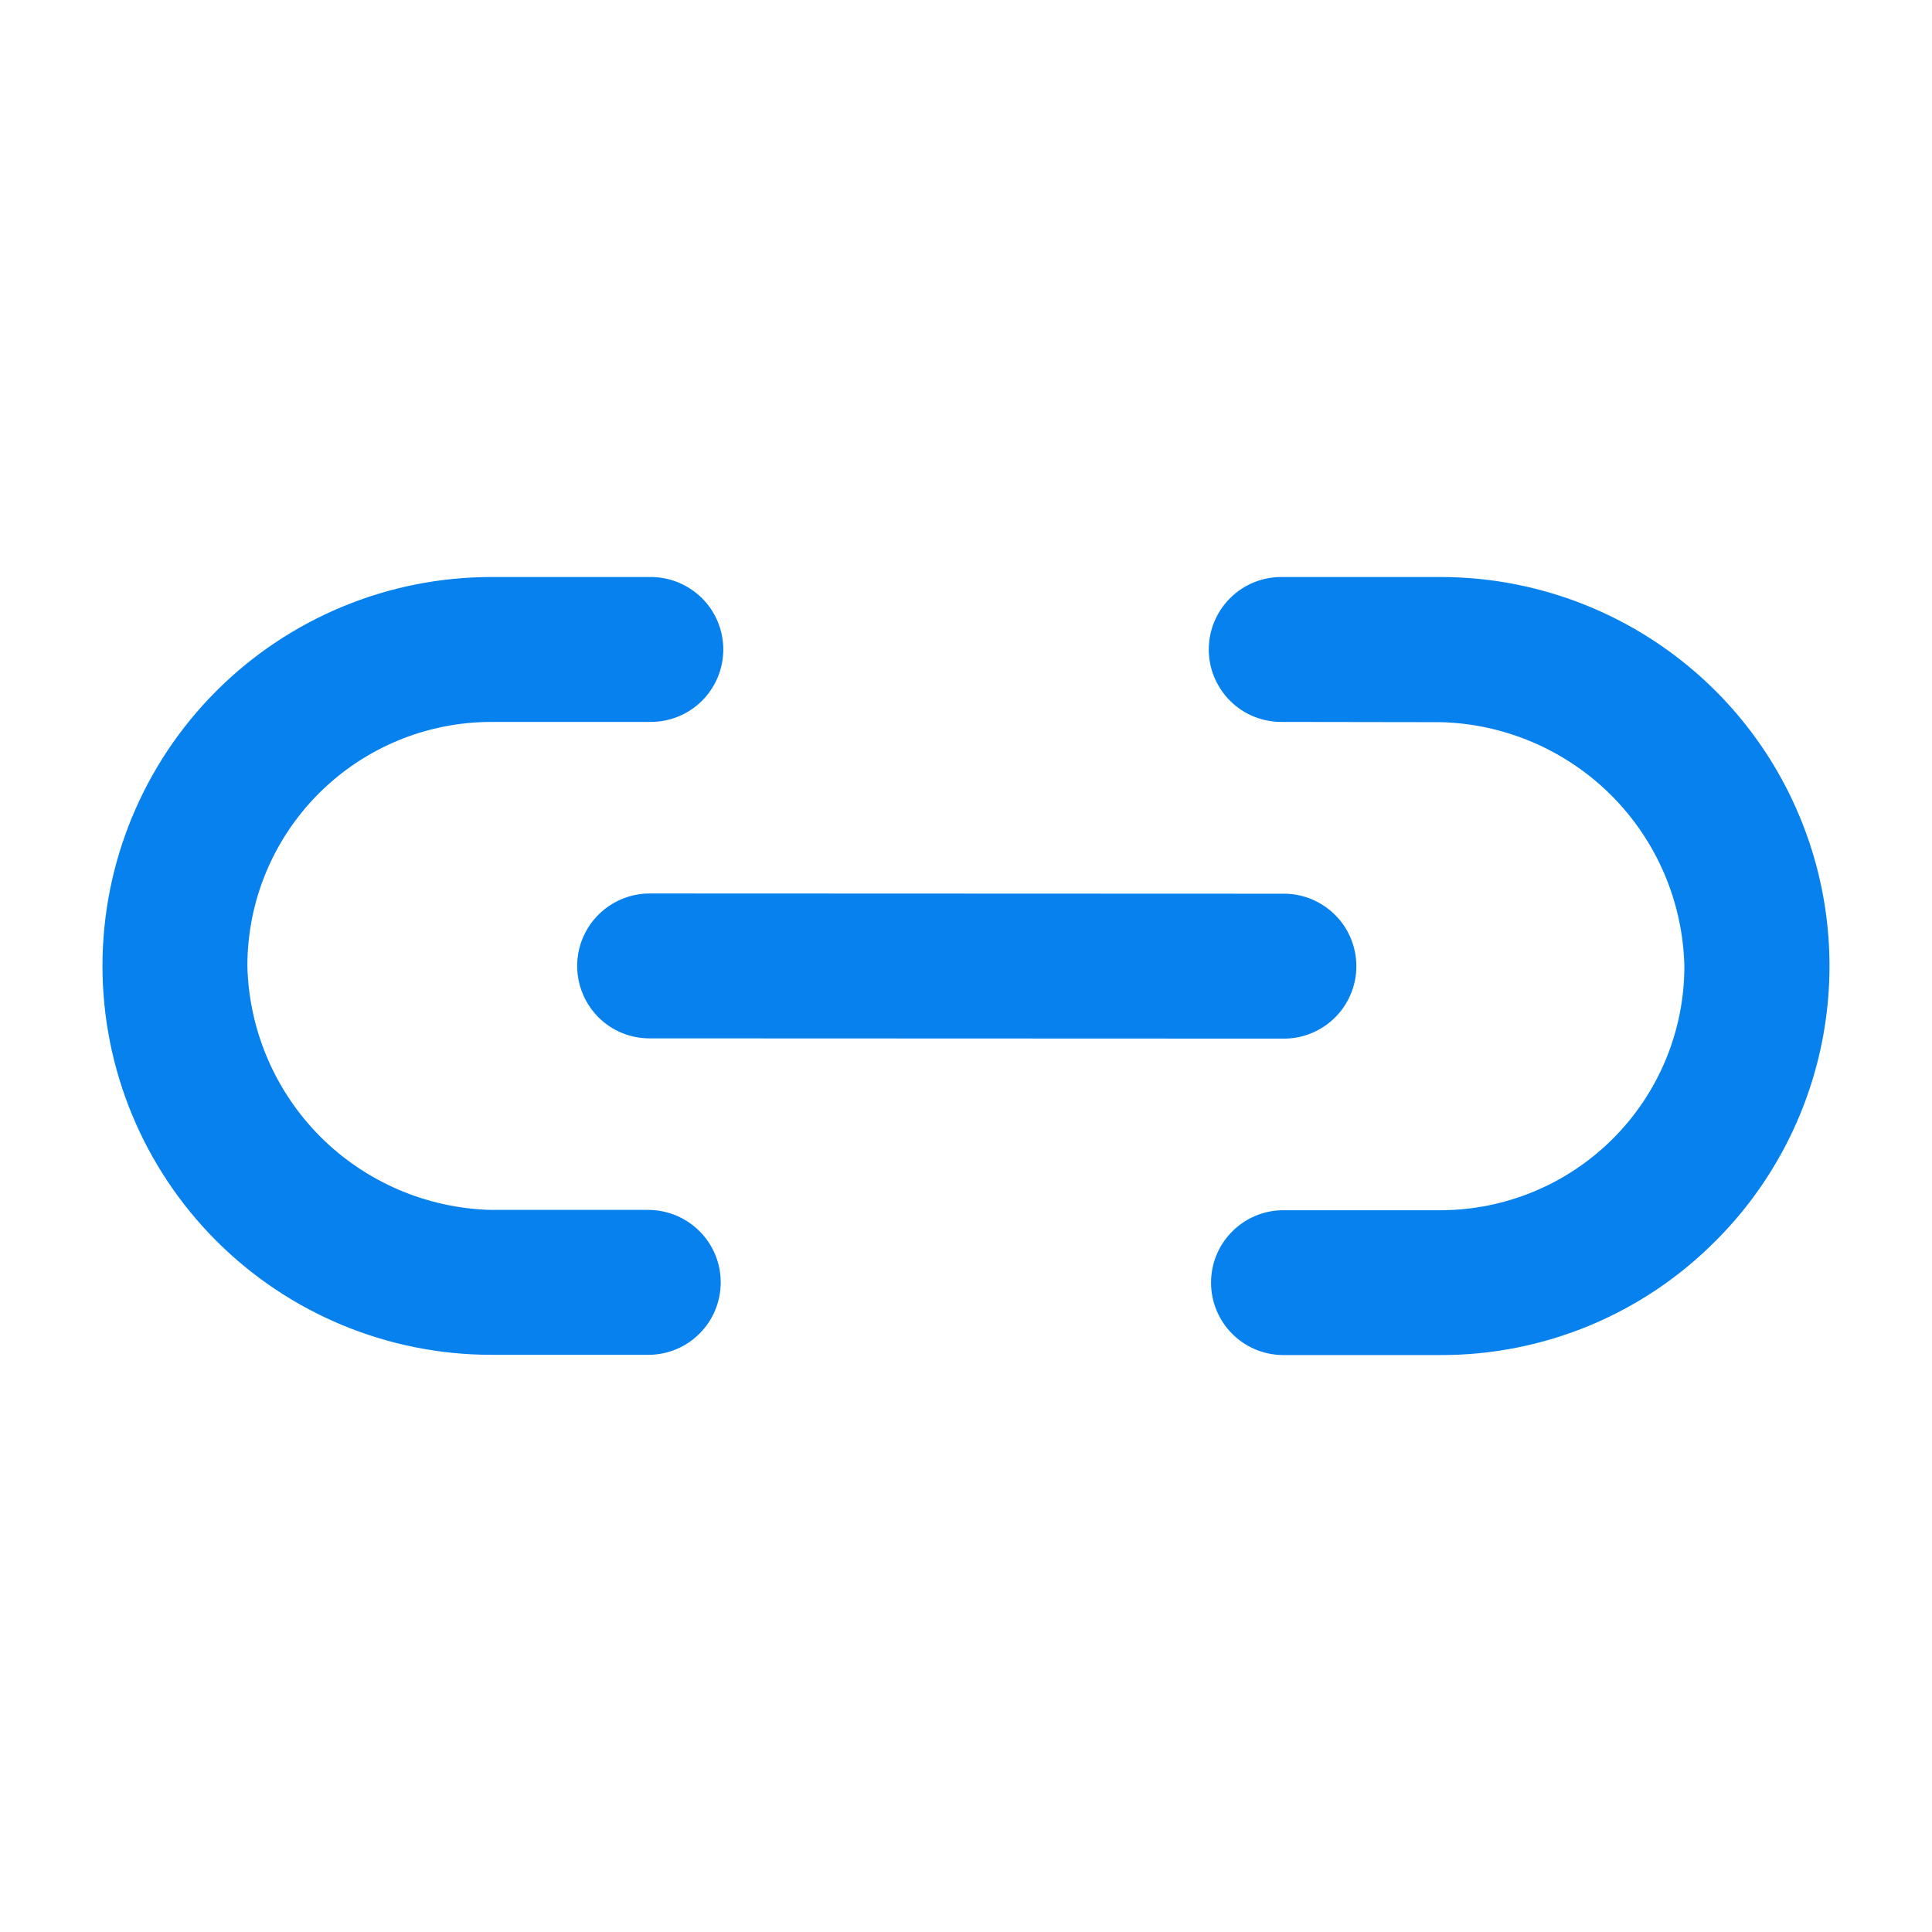
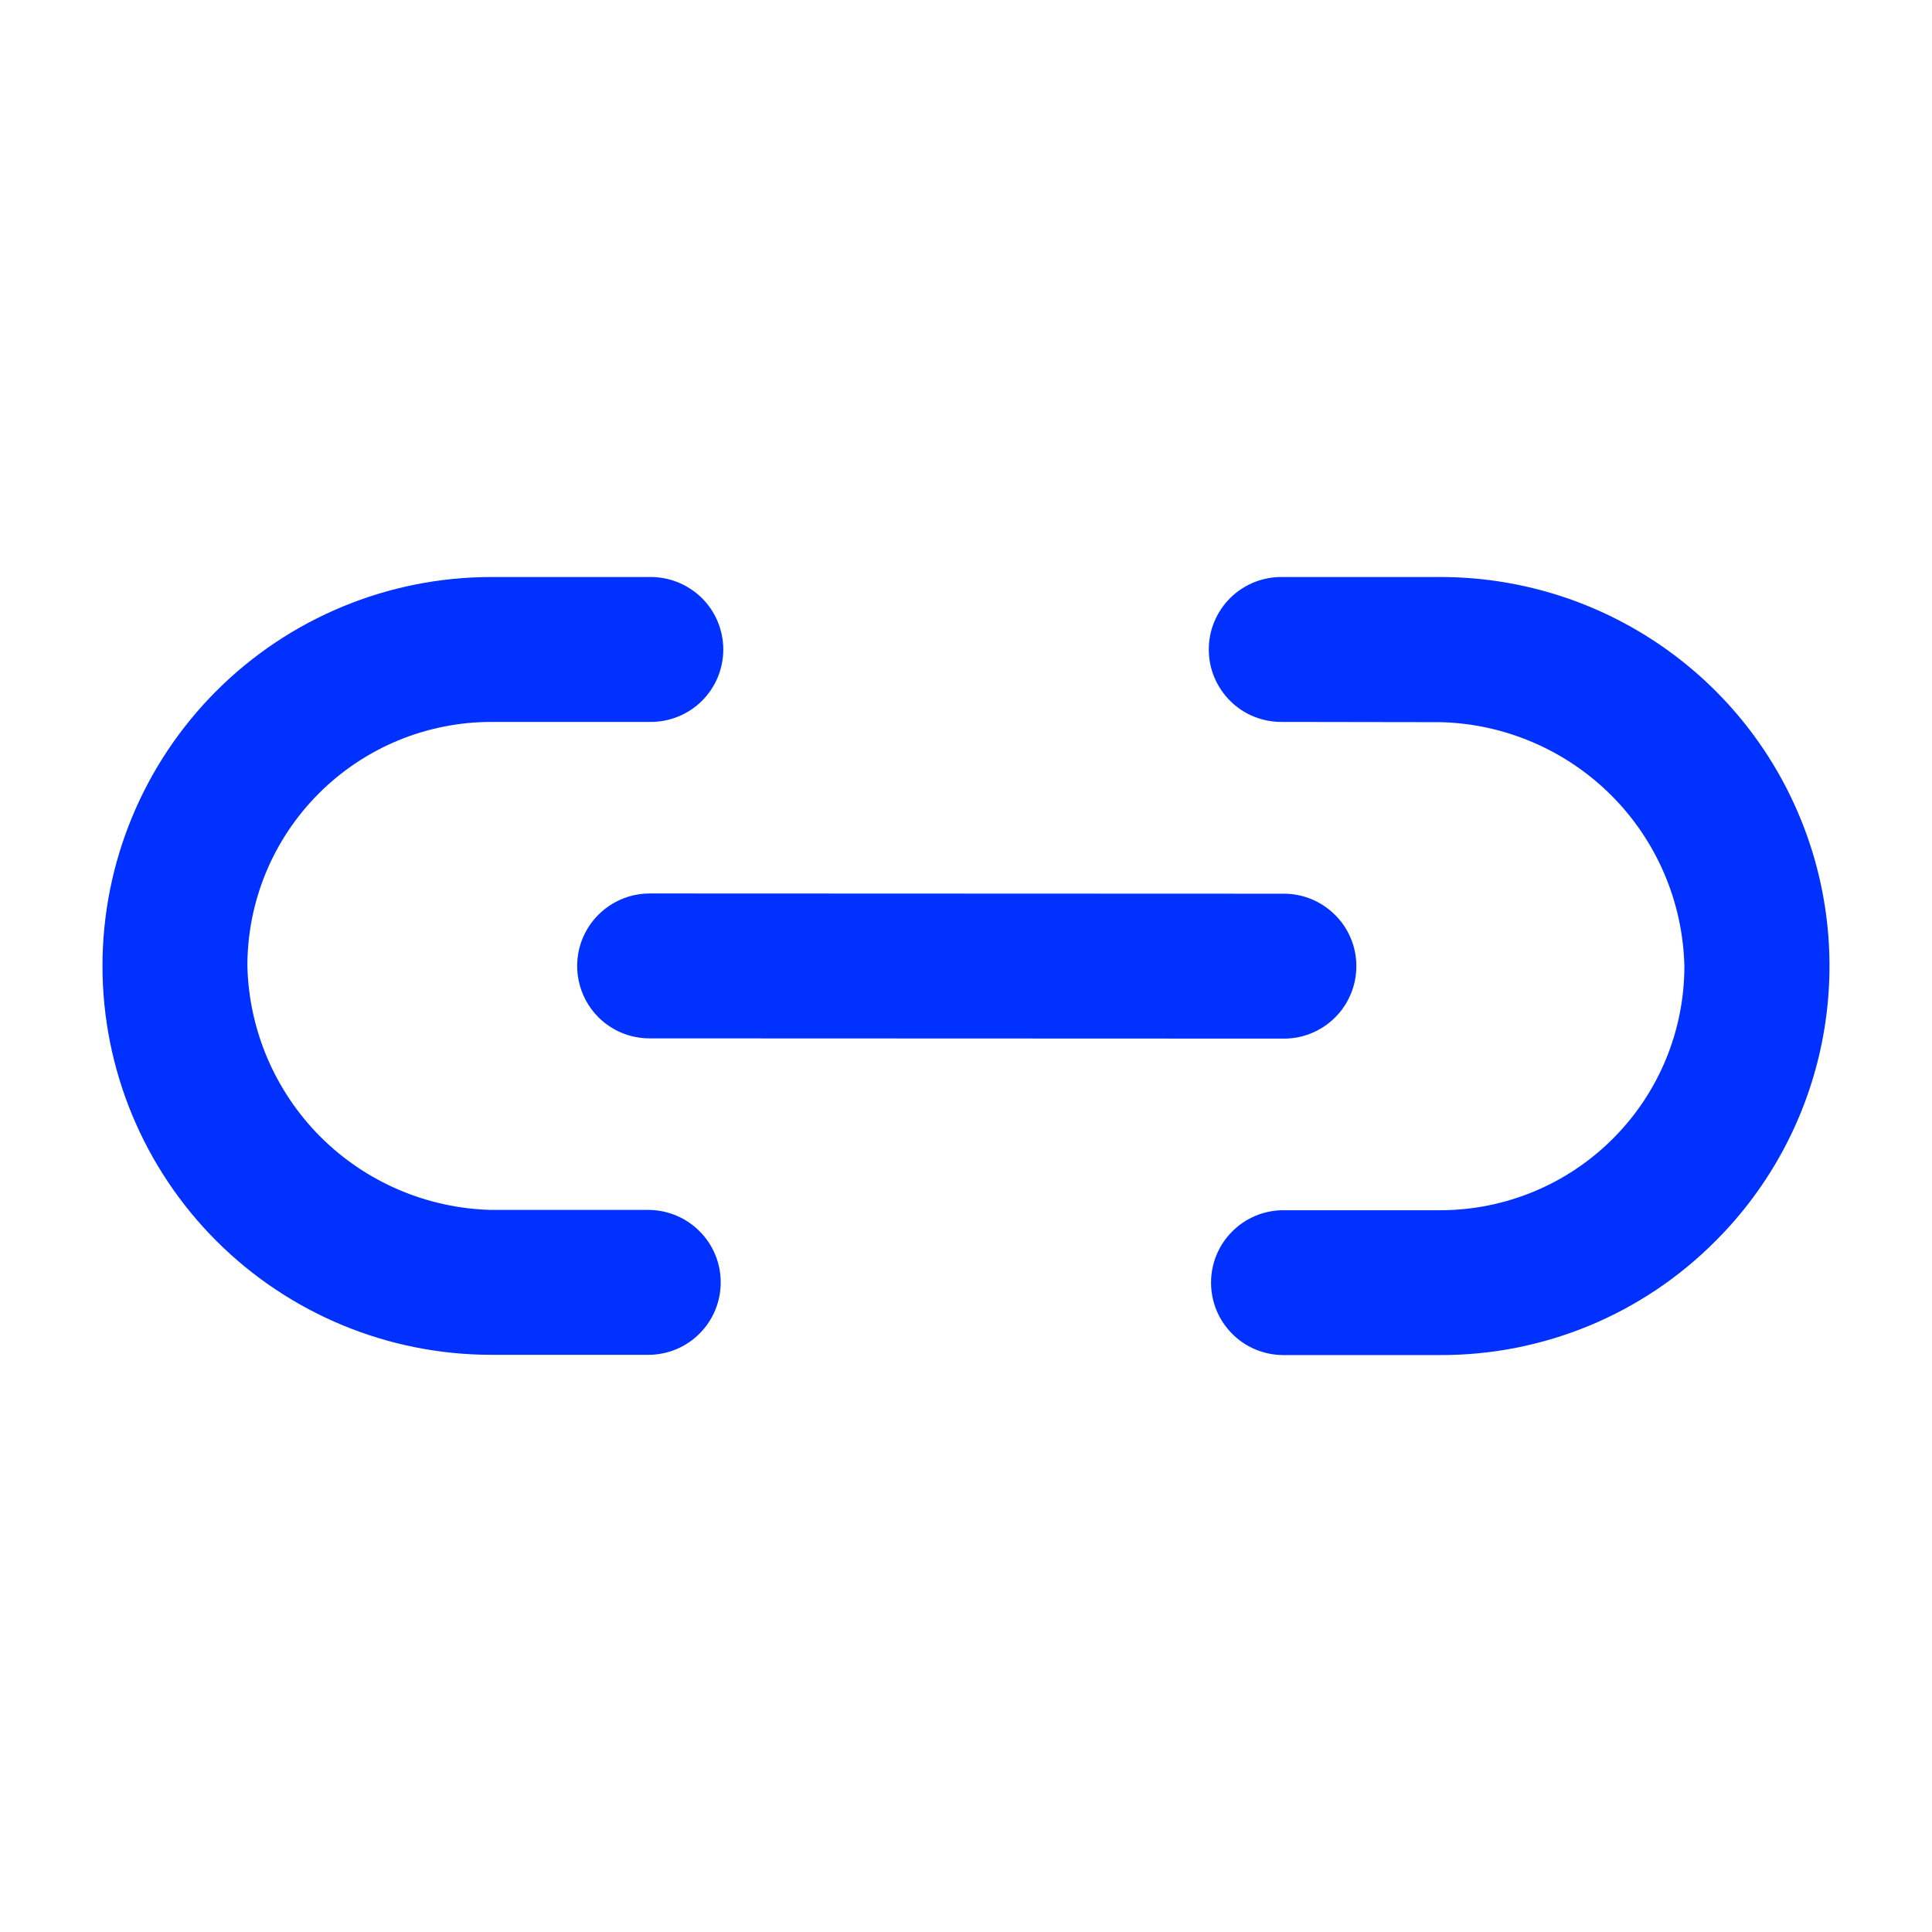
<svg xmlns="http://www.w3.org/2000/svg" fill="none" height="24" viewBox="0 0 24 24" width="24">
-   <path d="M21.312 15.415C20.864 15.866 20.331 16.224 19.745 16.467C19.158 16.71 18.529 16.835 17.893 16.833L15.928 16.833C15.692 16.829 15.467 16.733 15.302 16.564C15.136 16.396 15.044 16.169 15.044 15.933C15.044 15.697 15.136 15.471 15.302 15.303C15.467 15.134 15.692 15.038 15.928 15.034L17.893 15.034C18.697 15.033 19.468 14.714 20.036 14.145C20.605 13.577 20.924 12.806 20.924 12.002C20.905 11.204 20.58 10.444 20.016 9.88C19.451 9.316 18.691 8.99 17.893 8.971L15.931 8.968C15.812 8.97 15.693 8.948 15.582 8.904C15.471 8.86 15.37 8.794 15.285 8.71C15.2 8.626 15.132 8.526 15.086 8.416C15.039 8.306 15.016 8.188 15.016 8.068C15.016 7.949 15.039 7.83 15.086 7.72C15.132 7.61 15.2 7.51 15.285 7.426C15.37 7.342 15.471 7.277 15.582 7.232C15.693 7.188 15.812 7.166 15.931 7.168L17.896 7.168C18.852 7.168 19.786 7.452 20.58 7.983C21.375 8.514 21.994 9.268 22.359 10.151C22.725 11.034 22.82 12.005 22.634 12.942C22.448 13.879 21.988 14.74 21.312 15.415ZM1.273 11.999C1.273 13.281 1.782 14.509 2.688 15.415C3.594 16.321 4.823 16.83 6.104 16.83L8.069 16.83C8.305 16.826 8.53 16.73 8.695 16.561C8.861 16.393 8.953 16.166 8.953 15.93C8.953 15.694 8.861 15.468 8.695 15.3C8.53 15.131 8.305 15.035 8.069 15.03L6.104 15.03C5.306 15.011 4.546 14.686 3.981 14.122C3.417 13.557 3.092 12.797 3.073 11.999C3.073 11.195 3.392 10.425 3.961 9.856C4.529 9.288 5.3 8.968 6.104 8.968L8.069 8.968C8.189 8.97 8.307 8.948 8.418 8.904C8.529 8.86 8.63 8.794 8.716 8.71C8.801 8.626 8.869 8.526 8.915 8.416C8.961 8.306 8.985 8.188 8.985 8.068C8.985 7.949 8.961 7.83 8.915 7.72C8.869 7.61 8.801 7.51 8.716 7.426C8.63 7.343 8.529 7.277 8.418 7.232C8.307 7.188 8.189 7.166 8.069 7.168L6.104 7.168C4.823 7.168 3.594 7.677 2.688 8.583C1.782 9.489 1.273 10.718 1.273 11.999ZM7.433 12.636C7.517 12.72 7.616 12.786 7.725 12.831C7.834 12.876 7.951 12.899 8.07 12.899L15.934 12.902C16.053 12.904 16.172 12.883 16.283 12.838C16.394 12.794 16.495 12.728 16.58 12.644C16.666 12.56 16.733 12.461 16.779 12.35C16.826 12.24 16.849 12.122 16.849 12.002C16.849 11.883 16.826 11.764 16.779 11.654C16.733 11.544 16.666 11.444 16.58 11.361C16.495 11.277 16.394 11.211 16.283 11.166C16.172 11.122 16.053 11.1 15.934 11.102L8.07 11.099C7.892 11.099 7.718 11.152 7.57 11.251C7.422 11.35 7.306 11.491 7.238 11.655C7.17 11.819 7.152 12 7.187 12.175C7.222 12.35 7.307 12.51 7.433 12.636Z" fill="#0681EE" />
+   <path d="M21.312 15.415C20.864 15.866 20.331 16.224 19.745 16.467C19.158 16.71 18.529 16.835 17.893 16.833L15.928 16.833C15.692 16.829 15.467 16.733 15.302 16.564C15.136 16.396 15.044 16.169 15.044 15.933C15.044 15.697 15.136 15.471 15.302 15.303C15.467 15.134 15.692 15.038 15.928 15.034L17.893 15.034C18.697 15.033 19.468 14.714 20.036 14.145C20.605 13.577 20.924 12.806 20.924 12.002C20.905 11.204 20.58 10.444 20.016 9.88C19.451 9.316 18.691 8.99 17.893 8.971L15.931 8.968C15.812 8.97 15.693 8.948 15.582 8.904C15.471 8.86 15.37 8.794 15.285 8.71C15.2 8.626 15.132 8.526 15.086 8.416C15.039 8.306 15.016 8.188 15.016 8.068C15.016 7.949 15.039 7.83 15.086 7.72C15.132 7.61 15.2 7.51 15.285 7.426C15.37 7.342 15.471 7.277 15.582 7.232C15.693 7.188 15.812 7.166 15.931 7.168L17.896 7.168C18.852 7.168 19.786 7.452 20.58 7.983C21.375 8.514 21.994 9.268 22.359 10.151C22.725 11.034 22.82 12.005 22.634 12.942C22.448 13.879 21.988 14.74 21.312 15.415ZM1.273 11.999C1.273 13.281 1.782 14.509 2.688 15.415C3.594 16.321 4.823 16.83 6.104 16.83L8.069 16.83C8.305 16.826 8.53 16.73 8.695 16.561C8.861 16.393 8.953 16.166 8.953 15.93C8.953 15.694 8.861 15.468 8.695 15.3C8.53 15.131 8.305 15.035 8.069 15.03L6.104 15.03C5.306 15.011 4.546 14.686 3.981 14.122C3.417 13.557 3.092 12.797 3.073 11.999C3.073 11.195 3.392 10.425 3.961 9.856C4.529 9.288 5.3 8.968 6.104 8.968L8.069 8.968C8.189 8.97 8.307 8.948 8.418 8.904C8.529 8.86 8.63 8.794 8.716 8.71C8.801 8.626 8.869 8.526 8.915 8.416C8.961 8.306 8.985 8.188 8.985 8.068C8.985 7.949 8.961 7.83 8.915 7.72C8.869 7.61 8.801 7.51 8.716 7.426C8.63 7.343 8.529 7.277 8.418 7.232C8.307 7.188 8.189 7.166 8.069 7.168L6.104 7.168C4.823 7.168 3.594 7.677 2.688 8.583C1.782 9.489 1.273 10.718 1.273 11.999ZM7.433 12.636C7.517 12.72 7.616 12.786 7.725 12.831C7.834 12.876 7.951 12.899 8.07 12.899L15.934 12.902C16.053 12.904 16.172 12.883 16.283 12.838C16.394 12.794 16.495 12.728 16.58 12.644C16.666 12.56 16.733 12.461 16.779 12.35C16.826 12.24 16.849 12.122 16.849 12.002C16.849 11.883 16.826 11.764 16.779 11.654C16.733 11.544 16.666 11.444 16.58 11.361C16.495 11.277 16.394 11.211 16.283 11.166C16.172 11.122 16.053 11.1 15.934 11.102L8.07 11.099C7.892 11.099 7.718 11.152 7.57 11.251C7.422 11.35 7.306 11.491 7.238 11.655C7.17 11.819 7.152 12 7.187 12.175C7.222 12.35 7.307 12.51 7.433 12.636Z" fill="#0031ff" />
</svg>
